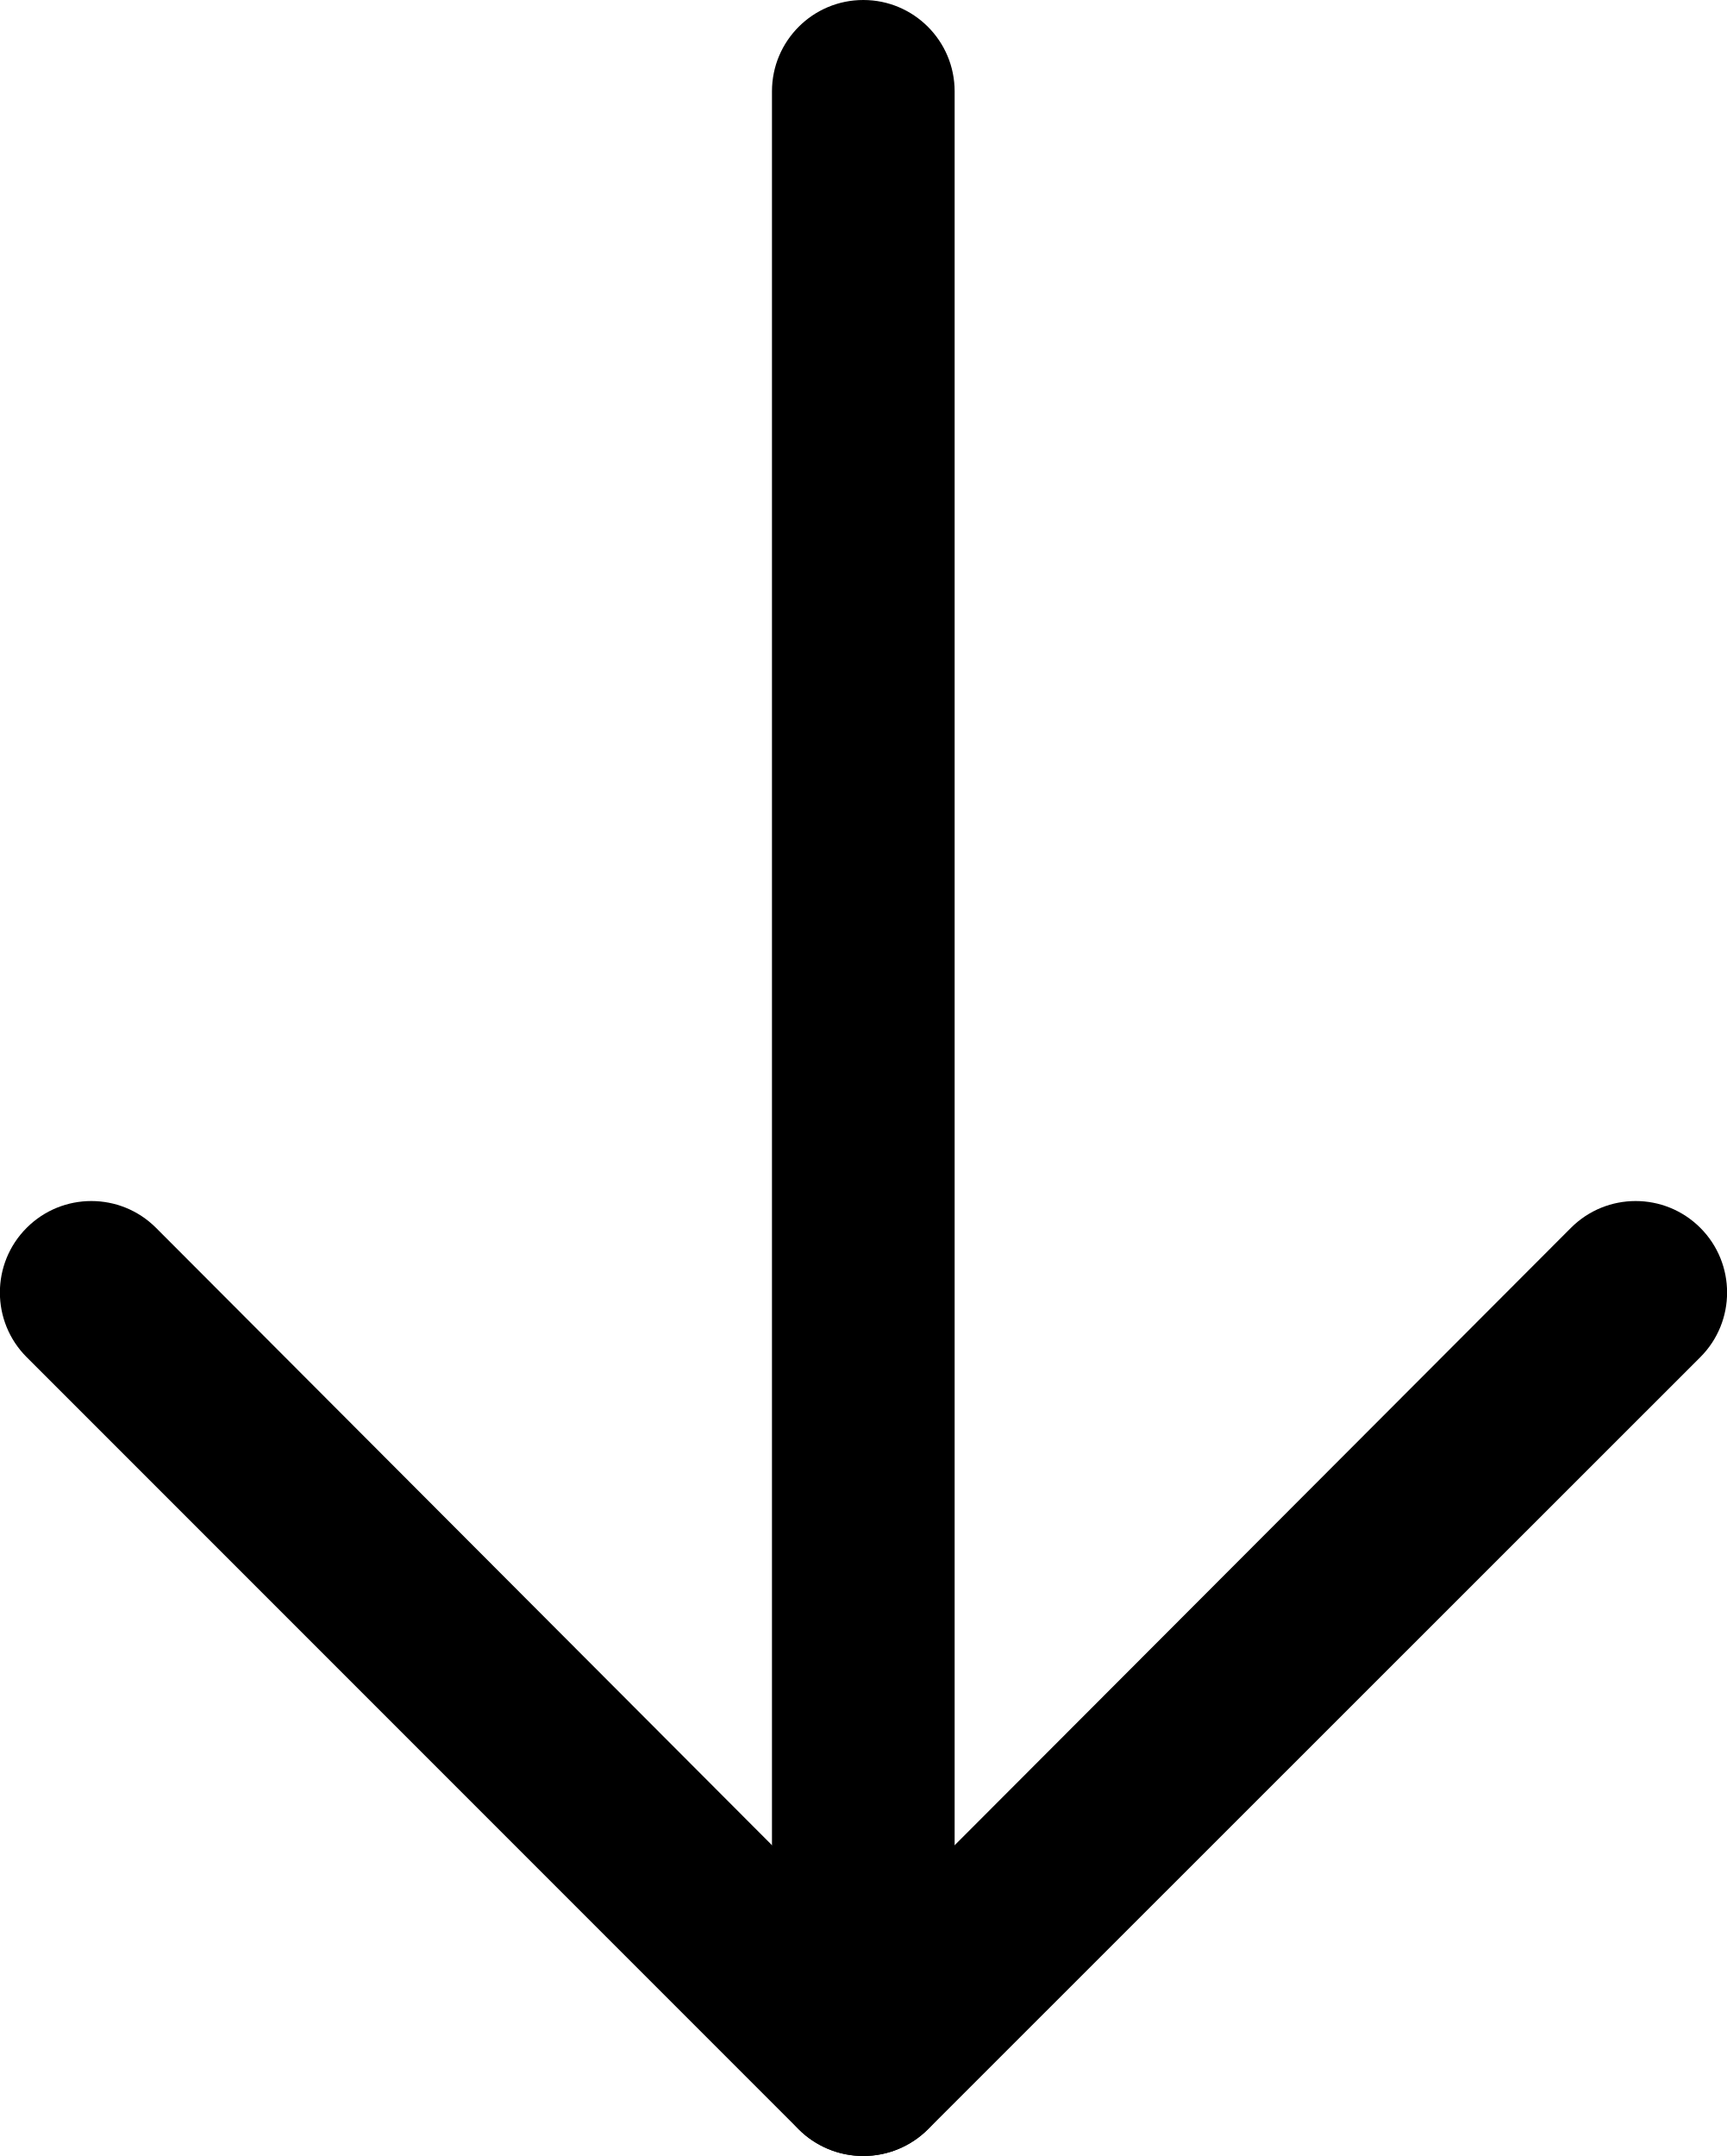
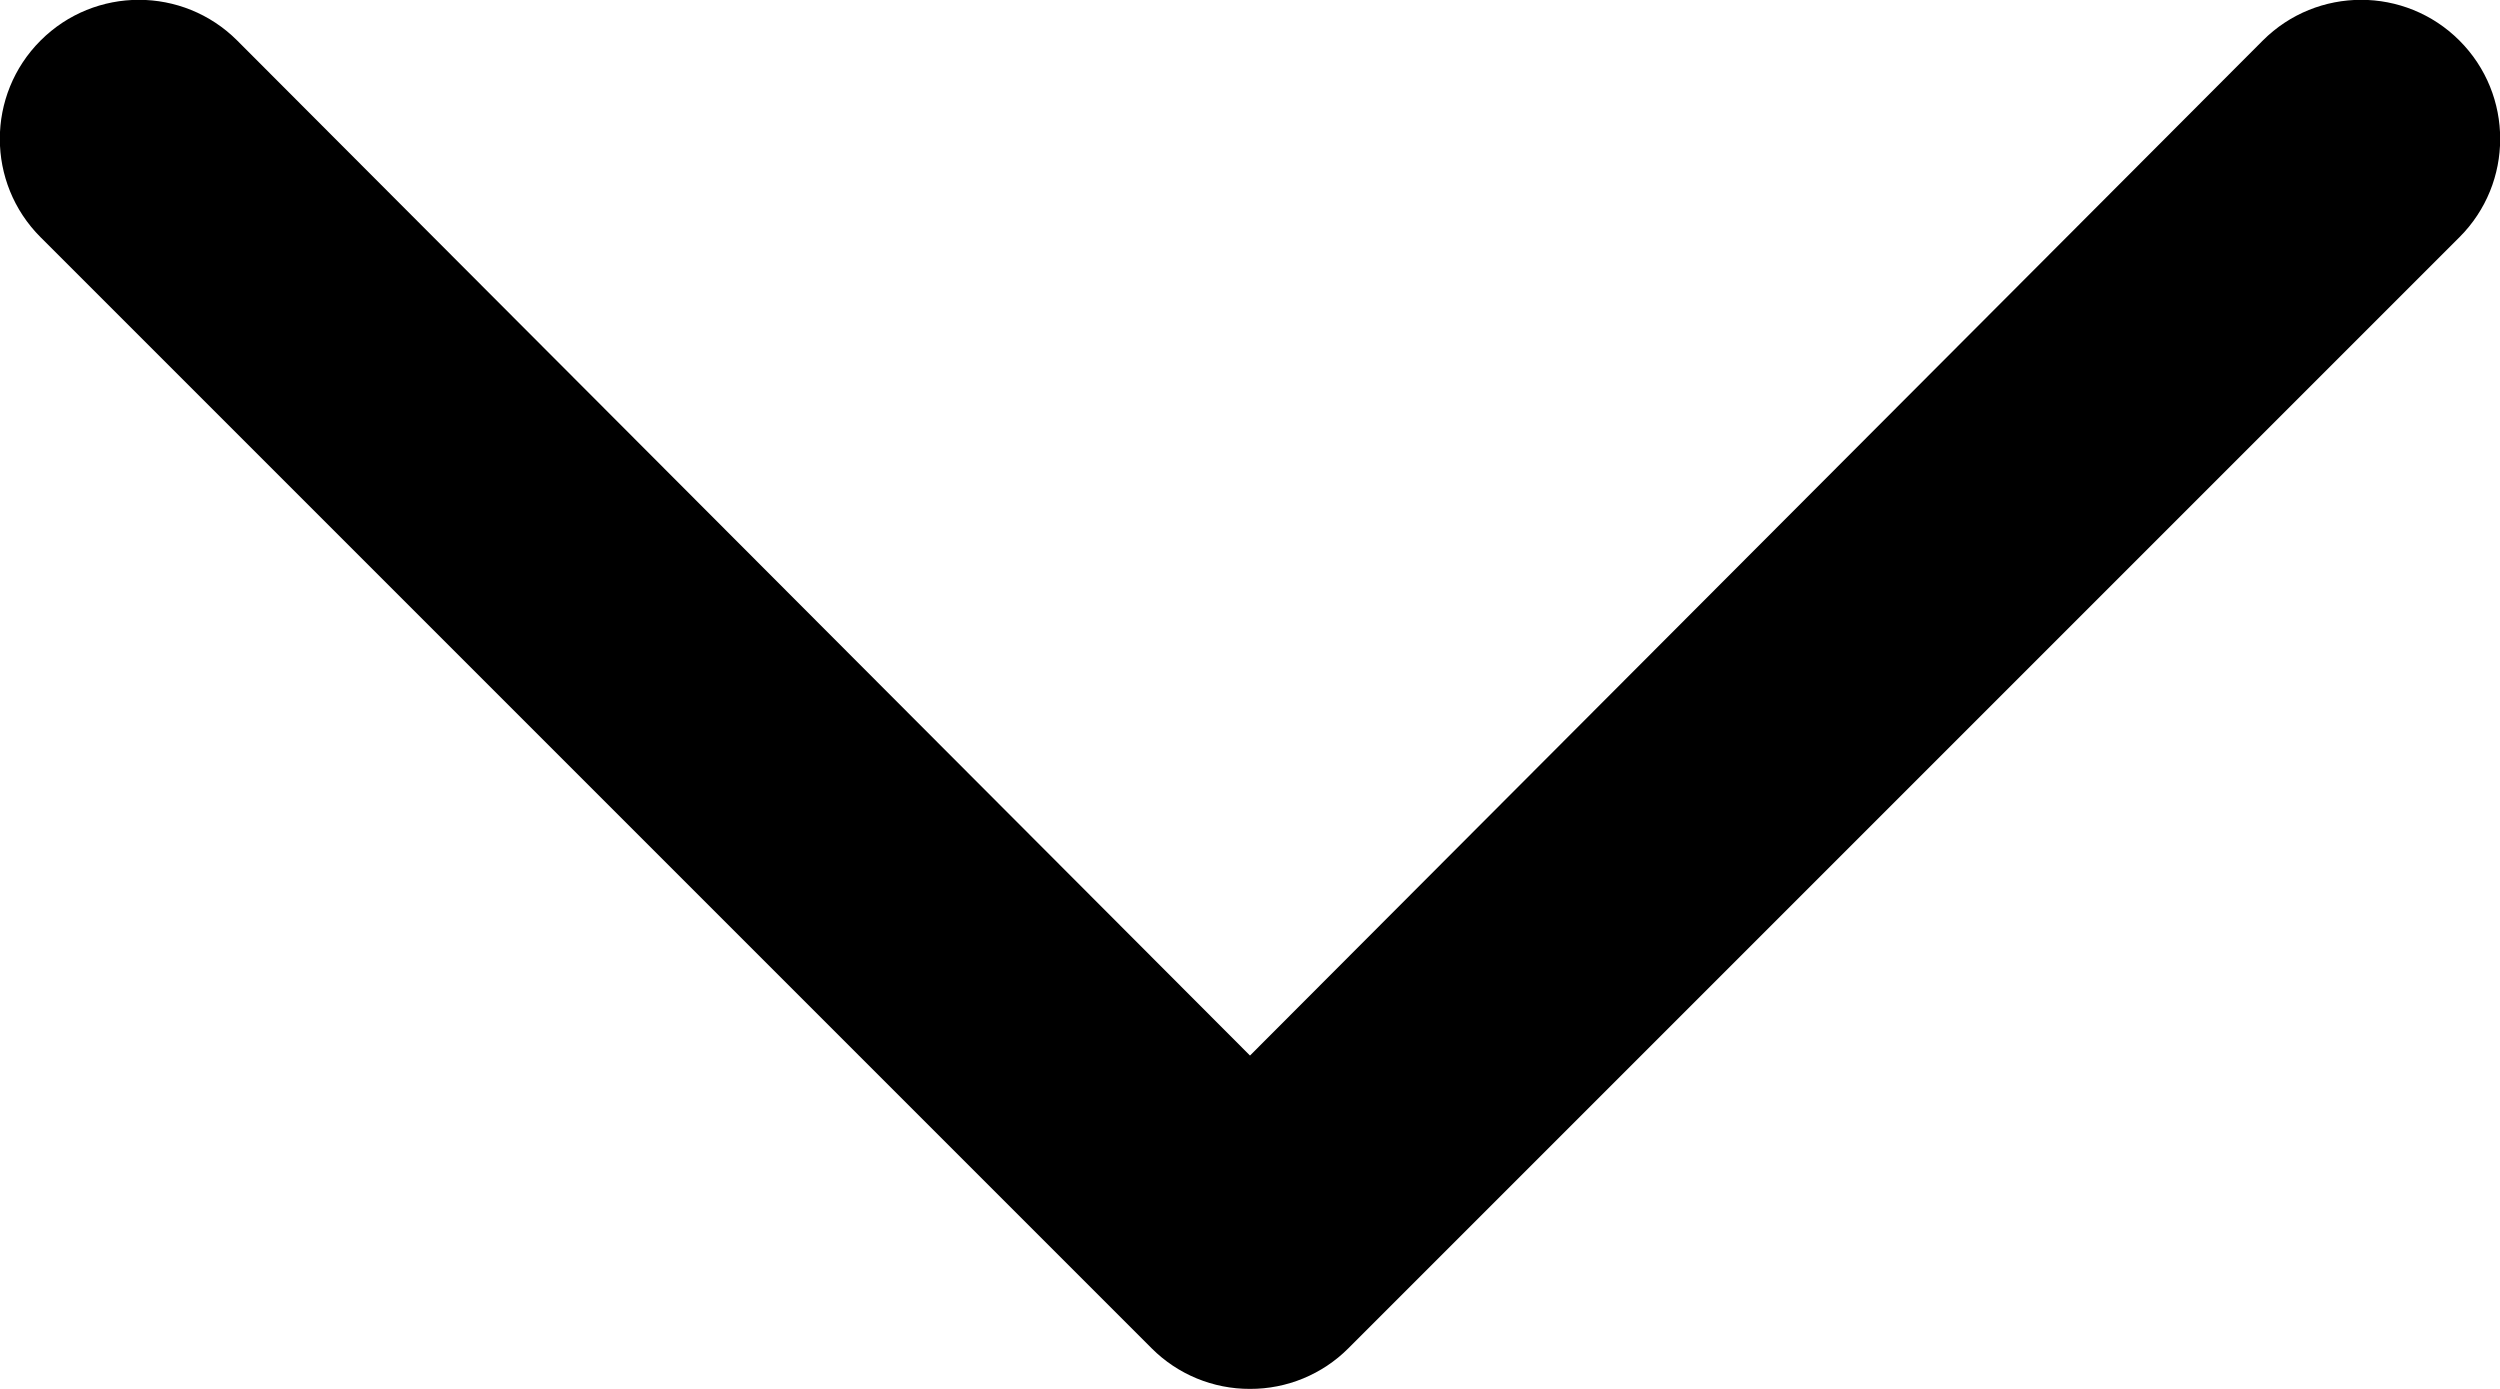
- <svg xmlns="http://www.w3.org/2000/svg" viewBox="0 0 47.26 59">
+ <svg xmlns="http://www.w3.org/2000/svg" viewBox="0 0 45 25">
  <g id="Layer_2" data-name="Layer 2">
    <g id="Layer_1-2" data-name="Layer 1">
-       <g id="arrow_downward" data-name="arrow downward">
-         <path d="M23.63,59a2.5,2.5,0,0,1-2.5-2.5V2.5a2.5,2.5,0,0,1,5,0v54A2.5,2.5,0,0,1,23.63,59Z" />
-         <path d="M23.63,59a2.51,2.51,0,0,1-1.77-.73L.73,37.14A2.5,2.5,0,0,1,4.27,33.6L23.63,53,43,33.6a2.5,2.5,0,0,1,3.54,3.54L25.4,58.27A2.51,2.51,0,0,1,23.63,59Z" />
+       <g id="expand_more" data-name="expand more">
+         <path d="M22.5,25a2.49,2.49,0,0,1-1.77-.73l-20-20A2.5,2.5,0,0,1,4.27.73L22.5,19,40.73.73a2.5,2.5,0,0,1,3.54,3.54l-20,20A2.49,2.49,0,0,1,22.5,25Z" />
      </g>
    </g>
  </g>
</svg>
